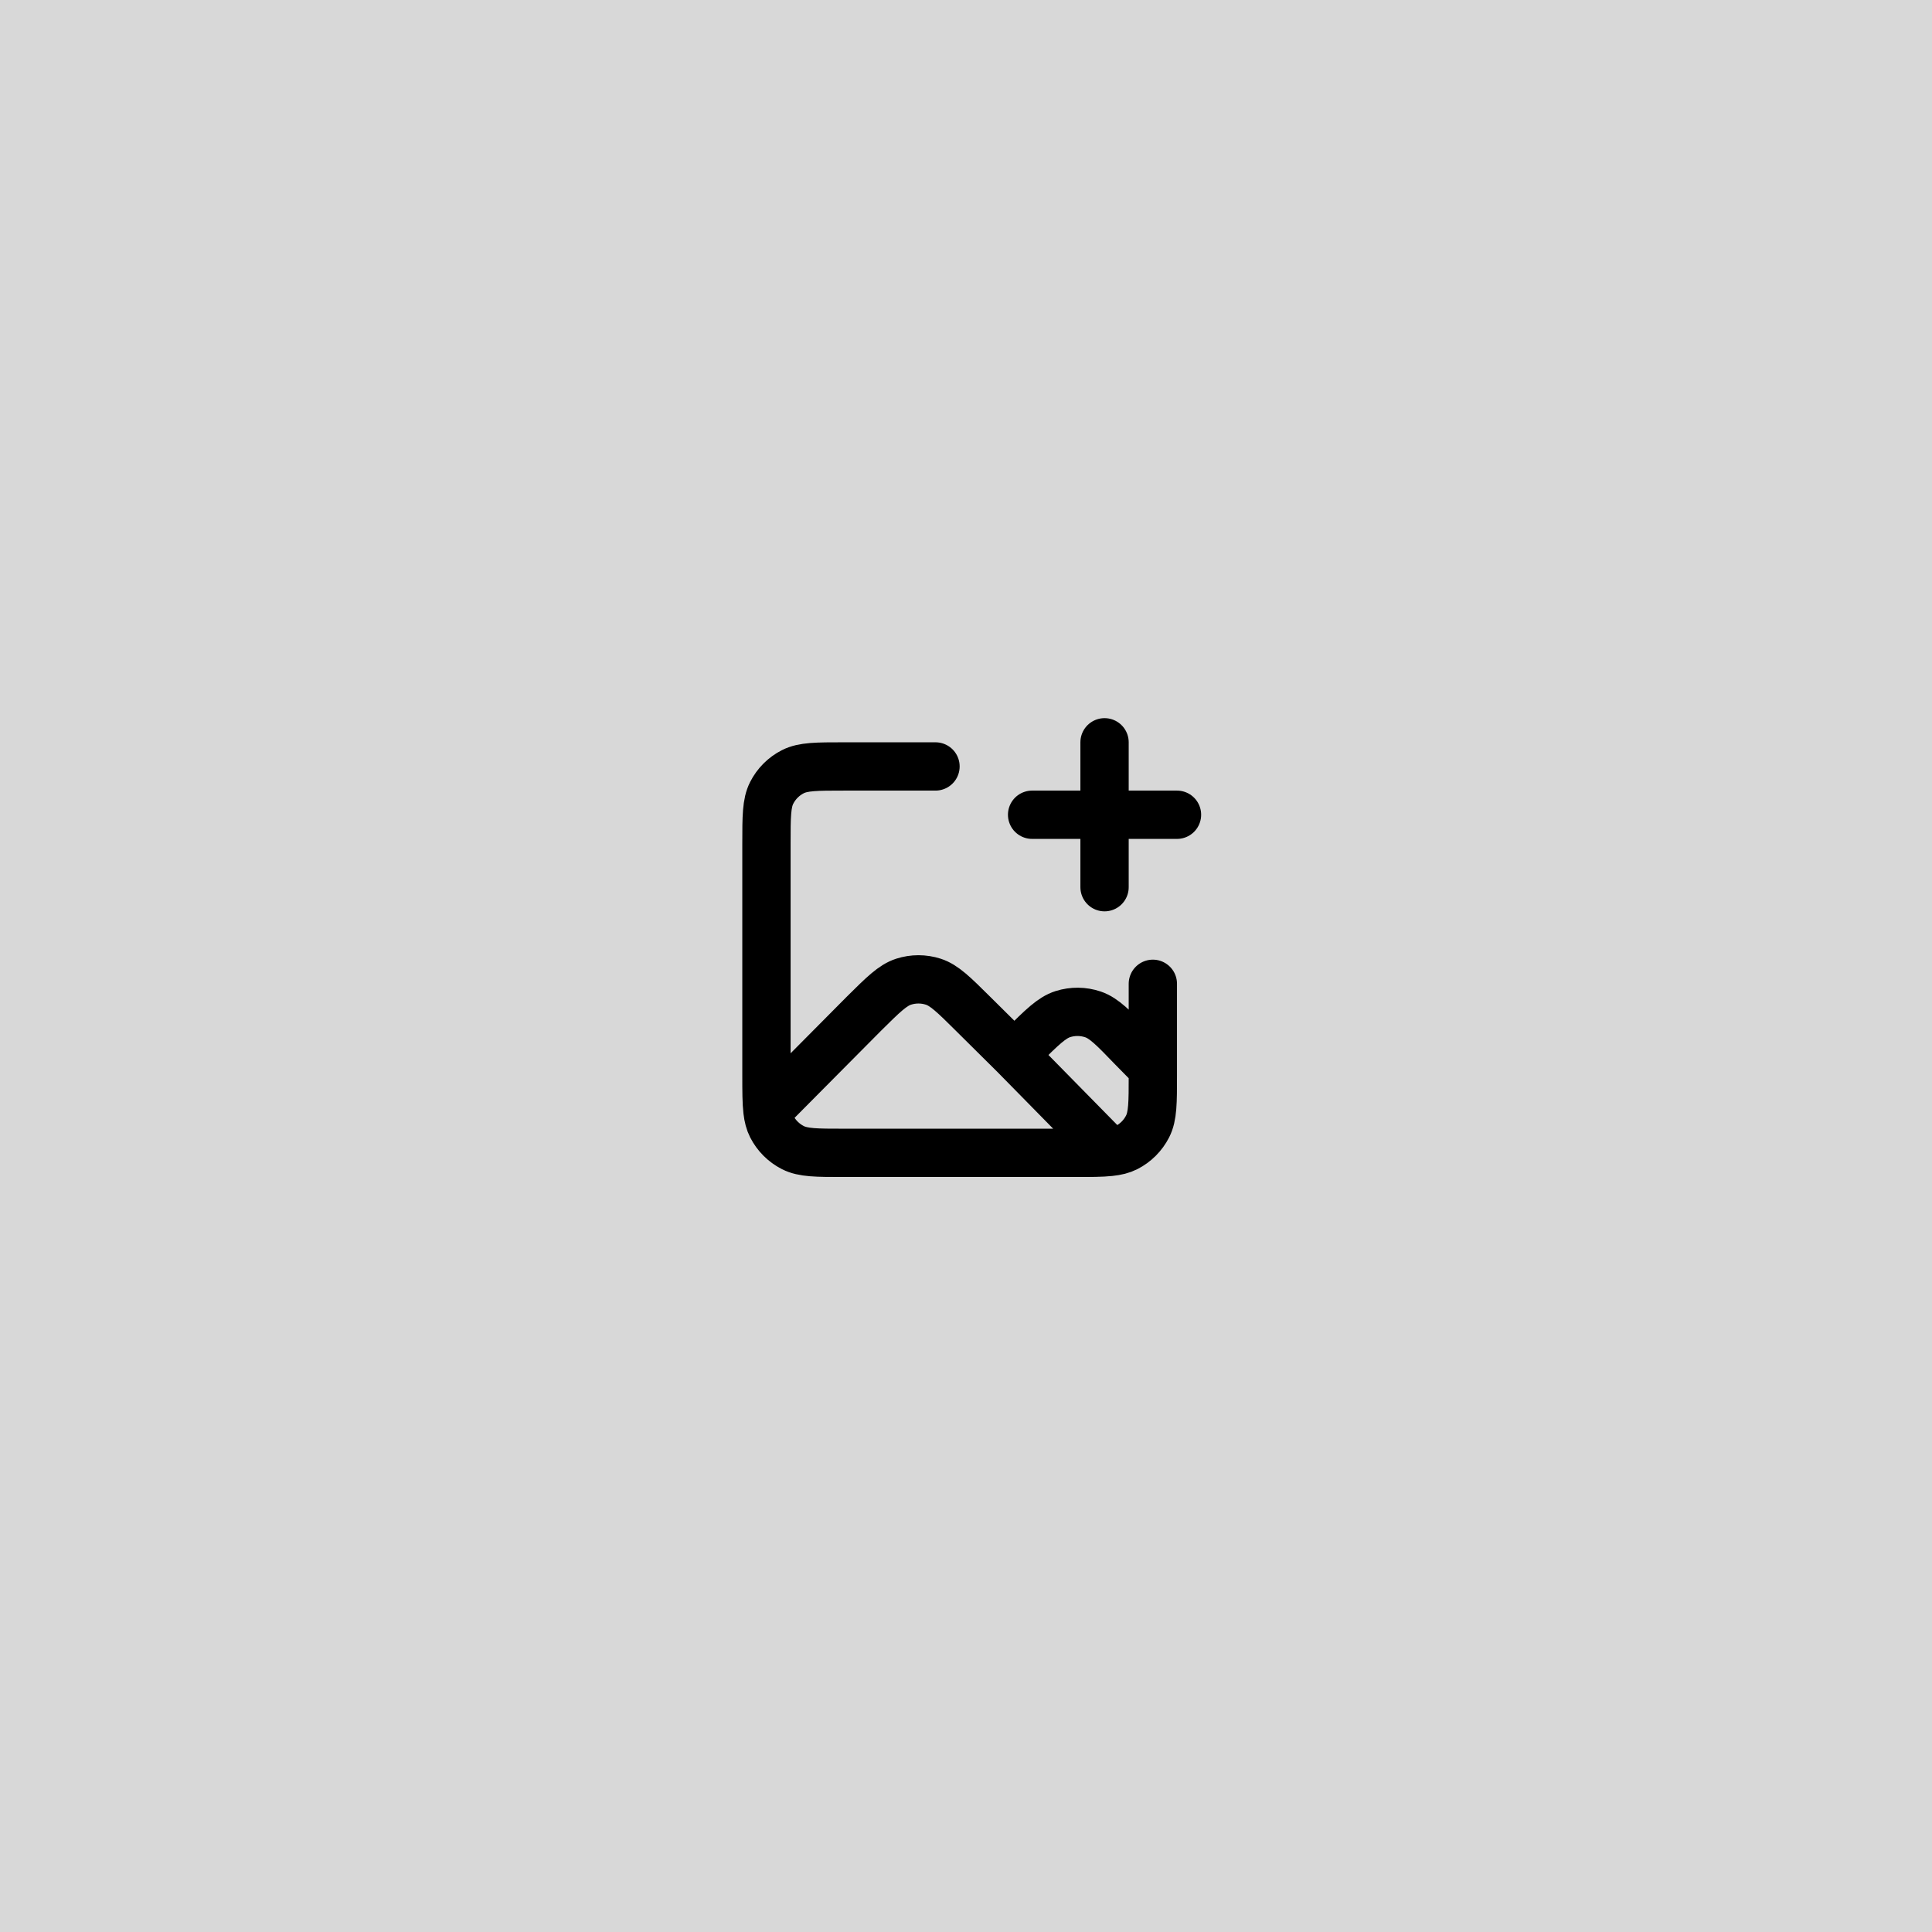
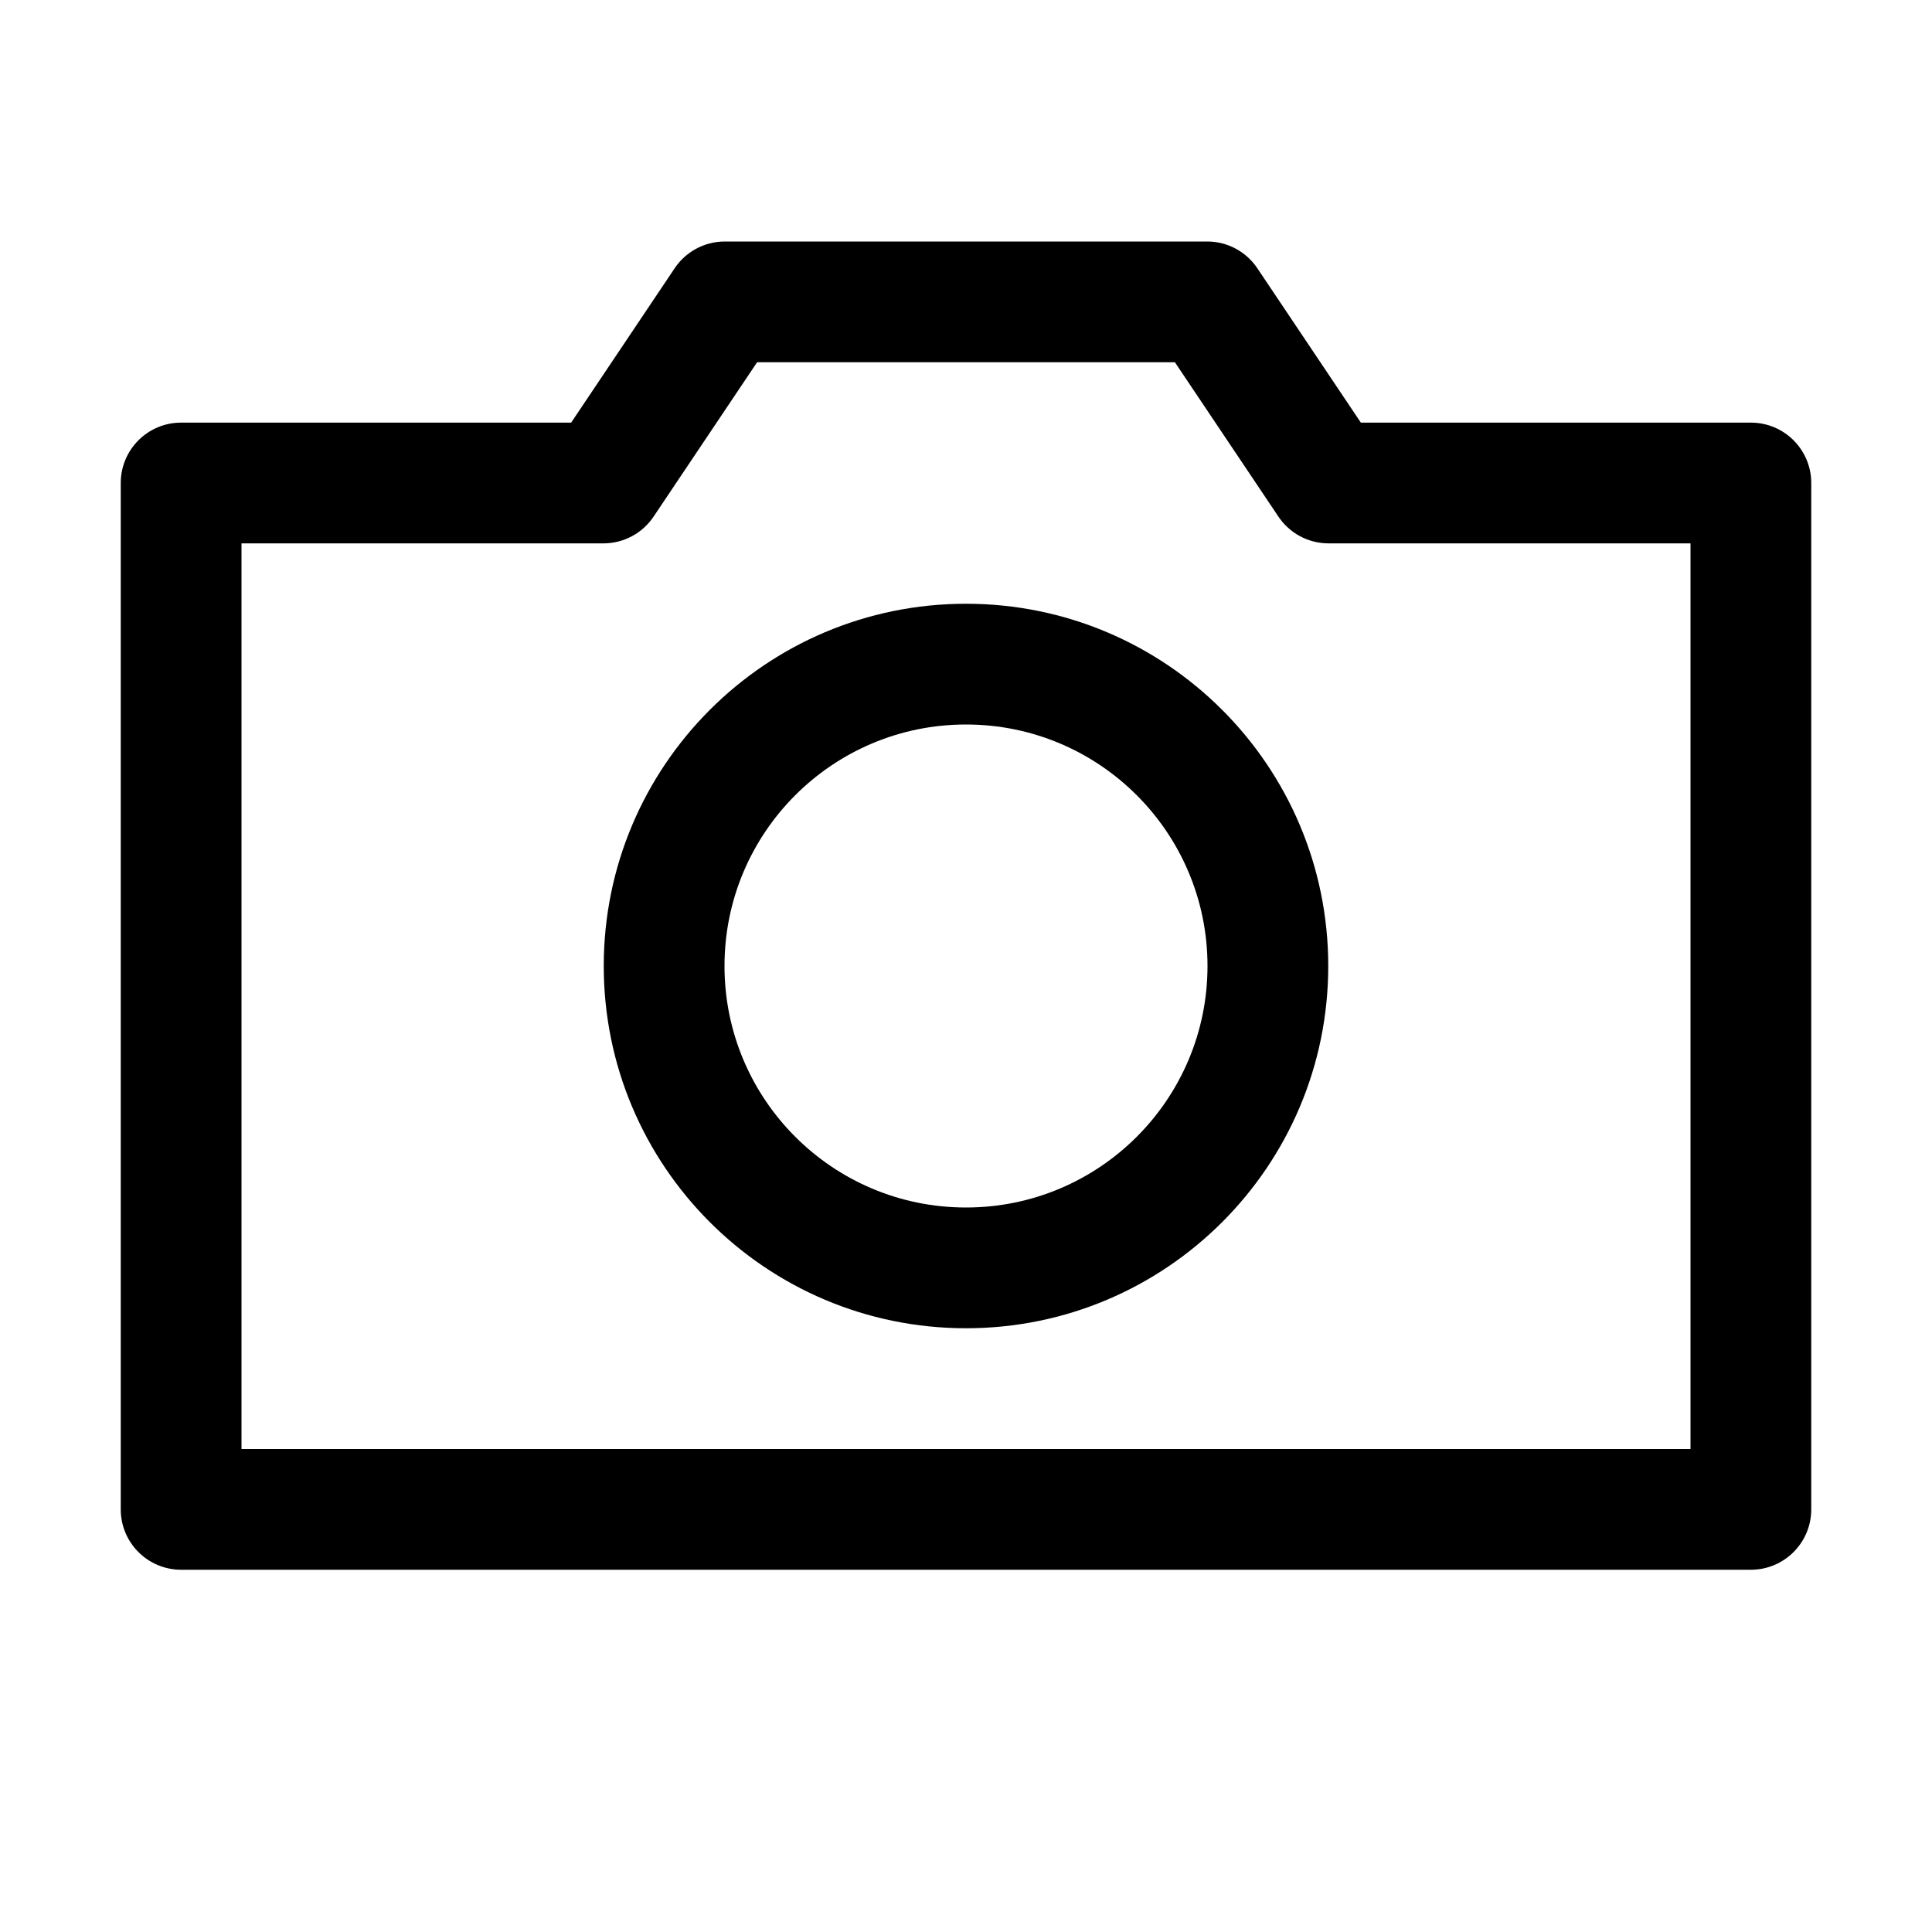
- <svg xmlns="http://www.w3.org/2000/svg" viewBox="595.32 297.964 80 80" width="80" height="80">
-   <g fill="none" fillRule="evenodd">
-     <path fill="#D8D8D8" d="M 595.32 297.964 L 675.32 297.964 L 675.32 377.964 L 595.32 377.964 L 595.32 297.964 Z" transform="matrix(1, 0, 0, 1, 7.105427357601002e-15, -1.4210854715202004e-14)" />
-     <path d="M 637.322 341.638 L 635.604 339.935 C 634.815 339.152 634.42 338.761 633.966 338.614 C 633.566 338.485 633.136 338.485 632.736 338.614 C 632.282 338.761 631.887 339.152 631.098 339.935 L 627.099 343.963 M 637.322 341.638 L 637.663 341.3 C 638.469 340.5 638.872 340.101 639.334 339.955 C 639.741 339.827 640.178 339.832 640.581 339.969 C 641.04 340.126 641.434 340.535 642.221 341.352 L 643.057 342.201 M 637.322 341.638 L 641.277 345.663 M 641.277 345.663 C 640.927 345.701 640.478 345.701 639.857 345.701 L 630.257 345.701 C 629.137 345.701 628.577 345.701 628.149 345.483 C 627.773 345.291 627.467 344.985 627.275 344.609 C 627.183 344.428 627.129 344.223 627.099 343.963 M 641.277 345.663 C 641.558 345.633 641.774 345.58 641.965 345.483 C 642.341 345.291 642.647 344.985 642.839 344.609 C 643.057 344.181 643.057 343.621 643.057 342.501 L 643.057 338.701 M 634.057 329.701 L 630.257 329.701 C 629.137 329.701 628.577 329.701 628.149 329.919 C 627.773 330.11 627.467 330.416 627.275 330.793 C 627.057 331.22 627.057 331.78 627.057 332.901 L 627.057 342.501 C 627.057 343.147 627.057 343.607 627.099 343.963 M 641.057 334.701 L 641.057 331.701 M 641.057 331.701 L 641.057 328.701 M 641.057 331.701 L 644.057 331.701 M 641.057 331.701 L 638.057 331.701" stroke="#000000" stroke-width="2" stroke-linecap="round" stroke-linejoin="round" fill="none" transform="matrix(1, 0, 0, 1, 7.105427357601002e-15, -1.4210854715202004e-14)" />
-   </g>
+ <svg xmlns="http://www.w3.org/2000/svg" id="icon" viewBox="0 0 32 32">
+   <defs>
+     <style>
+       .cls-1{
+           fill:none; border:1;
+           }
+       </style>
+   </defs>
+   <path d="M29,26H3a1,1,0,0,1-1-1V8A1,1,0,0,1,3,7H9.46l1.71-2.55A1,1,0,0,1,12,4h8a1,1,0,0,1,.83.45L22.54,7H29a1,1,0,0,1,1,1V25A1,1,0,0,1,29,26ZM4,24H28V9H22a1,1,0,0,1-.83-.45L19.46,6H12.54L10.83,8.55A1,1,0,0,1,10,9H4Z" />
+   <path d="M16,22a6,6,0,1,1,6-6A6,6,0,0,1,16,22Zm0-10a4,4,0,1,0,4,4A4,4,0,0,0,16,12Z" />
+   <rect id="_Transparent_Rectangle_" data-name="&lt;Transparent Rectangle&gt;" class="cls-1" width="32" height="32" />
</svg>
